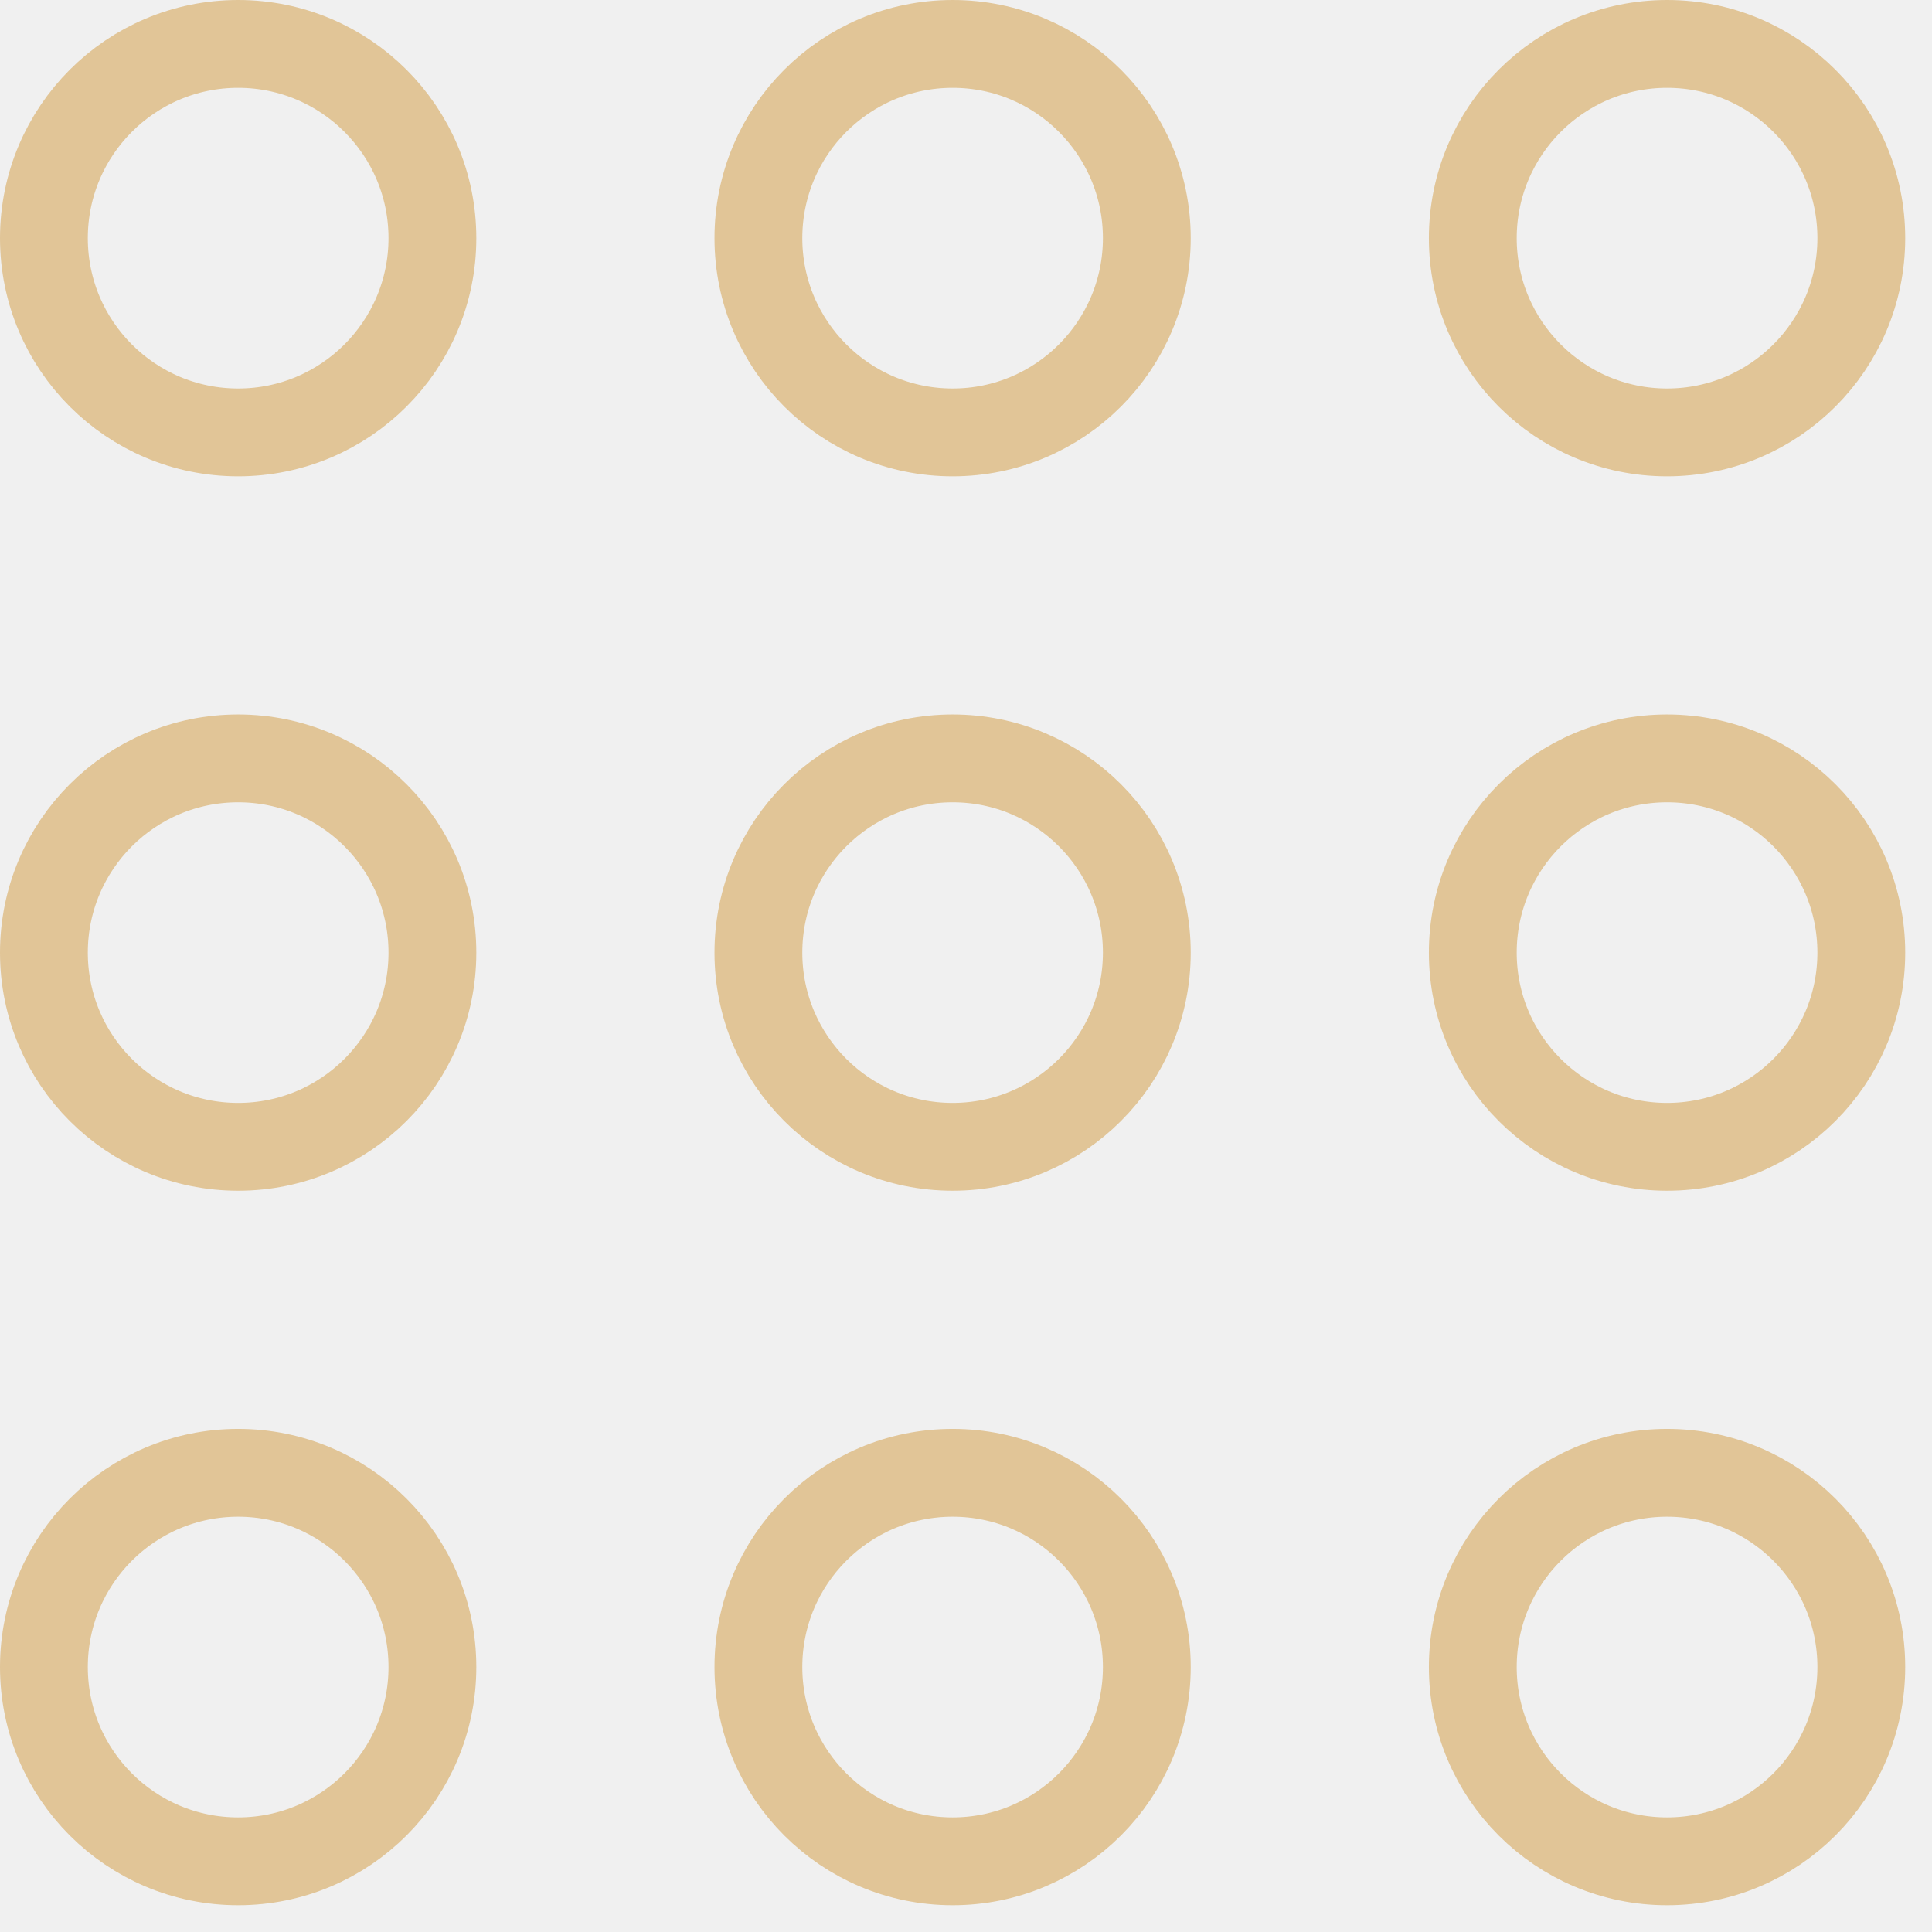
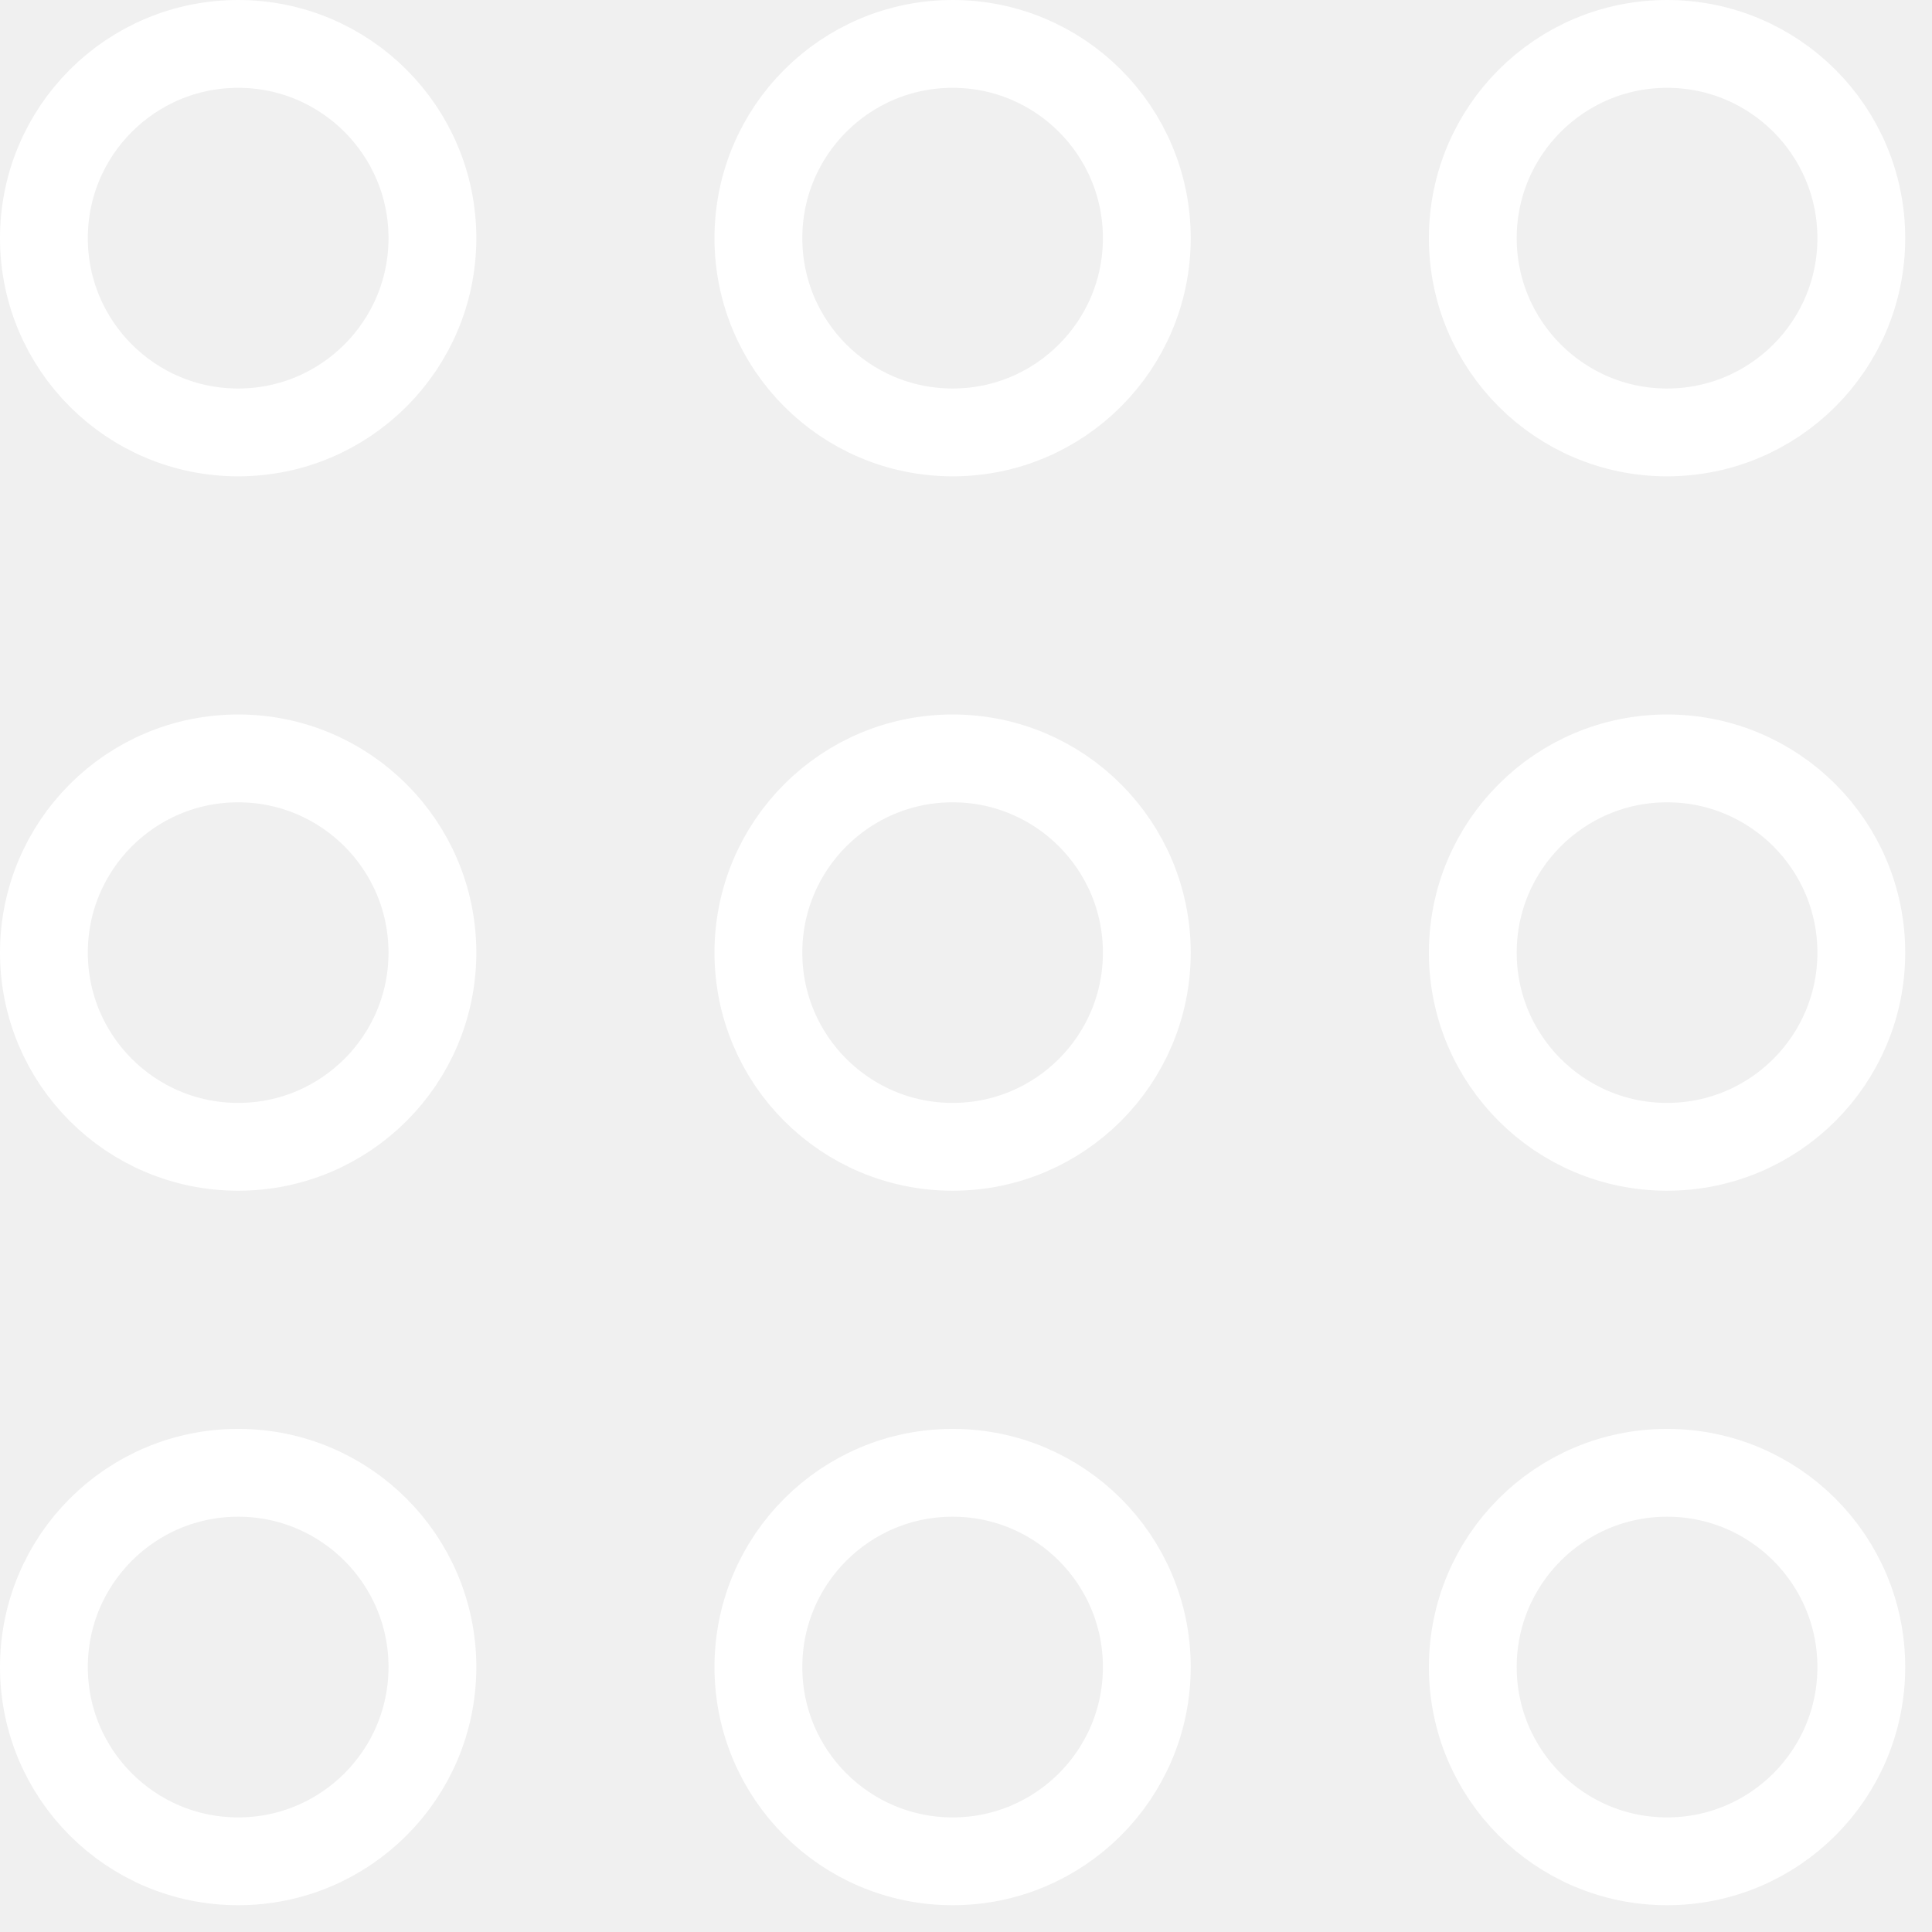
<svg xmlns="http://www.w3.org/2000/svg" width="22" height="22" viewBox="0 0 22 22" fill="none">
-   <path d="M4.924 2.712C4.924 3.933 3.933 4.924 2.712 4.924C1.49 4.924 0.5 3.933 0.5 2.712C0.5 1.49 1.49 0.5 2.712 0.5C3.933 0.5 4.924 1.49 4.924 2.712Z" stroke="#E1C597" />
-   <path d="M4.924 10.848C4.924 12.069 3.933 13.059 2.712 13.059C1.49 13.059 0.5 12.069 0.5 10.848C0.5 9.626 1.49 8.636 2.712 8.636C3.933 8.636 4.924 9.626 4.924 10.848Z" stroke="#E1C597" />
-   <path d="M4.924 18.983C4.924 20.205 3.933 21.195 2.712 21.195C1.49 21.195 0.5 20.205 0.5 18.983C0.5 17.761 1.49 16.771 2.712 16.771C3.933 16.771 4.924 17.761 4.924 18.983Z" stroke="#E1C597" />
-   <path d="M13.059 2.712C13.059 3.933 12.069 4.924 10.848 4.924C9.626 4.924 8.636 3.933 8.636 2.712C8.636 1.49 9.626 0.5 10.848 0.5C12.069 0.5 13.059 1.49 13.059 2.712Z" stroke="#E1C597" />
-   <path d="M13.059 10.848C13.059 12.069 12.069 13.059 10.848 13.059C9.626 13.059 8.636 12.069 8.636 10.848C8.636 9.626 9.626 8.636 10.848 8.636C12.069 8.636 13.059 9.626 13.059 10.848Z" stroke="#E1C597" />
-   <path d="M13.059 18.983C13.059 20.205 12.069 21.195 10.848 21.195C9.626 21.195 8.636 20.205 8.636 18.983C8.636 17.761 9.626 16.771 10.848 16.771C12.069 16.771 13.059 17.761 13.059 18.983Z" stroke="#E1C597" />
-   <path d="M21.195 2.712C21.195 3.933 20.205 4.924 18.983 4.924C17.762 4.924 16.771 3.933 16.771 2.712C16.771 1.49 17.762 0.5 18.983 0.5C20.205 0.5 21.195 1.49 21.195 2.712Z" stroke="#E1C597" />
-   <path d="M21.195 10.848C21.195 12.069 20.205 13.059 18.983 13.059C17.762 13.059 16.771 12.069 16.771 10.848C16.771 9.626 17.762 8.636 18.983 8.636C20.205 8.636 21.195 9.626 21.195 10.848Z" stroke="#E1C597" />
-   <path d="M21.195 18.983C21.195 20.205 20.205 21.195 18.983 21.195C17.762 21.195 16.771 20.205 16.771 18.983C16.771 17.761 17.762 16.771 18.983 16.771C20.205 16.771 21.195 17.761 21.195 18.983Z" stroke="#E1C597" />
+   <path d="M4.924 2.712C4.924 3.933 3.933 4.924 2.712 4.924C1.49 4.924 0.5 3.933 0.5 2.712C0.5 1.49 1.49 0.5 2.712 0.5C3.933 0.5 4.924 1.49 4.924 2.712Z" stroke="white" />
+   <path d="M4.924 10.848C4.924 12.069 3.933 13.059 2.712 13.059C1.49 13.059 0.5 12.069 0.5 10.848C0.5 9.626 1.49 8.636 2.712 8.636C3.933 8.636 4.924 9.626 4.924 10.848Z" stroke="white" />
+   <path d="M4.924 18.983C4.924 20.205 3.933 21.195 2.712 21.195C1.49 21.195 0.5 20.205 0.5 18.983C0.5 17.761 1.49 16.771 2.712 16.771C3.933 16.771 4.924 17.761 4.924 18.983Z" stroke="white" />
+   <path d="M13.059 2.712C13.059 3.933 12.069 4.924 10.848 4.924C9.626 4.924 8.636 3.933 8.636 2.712C8.636 1.49 9.626 0.5 10.848 0.5C12.069 0.5 13.059 1.49 13.059 2.712Z" stroke="white" />
+   <path d="M13.059 10.848C13.059 12.069 12.069 13.059 10.848 13.059C9.626 13.059 8.636 12.069 8.636 10.848C8.636 9.626 9.626 8.636 10.848 8.636C12.069 8.636 13.059 9.626 13.059 10.848Z" stroke="white" />
+   <path d="M13.059 18.983C13.059 20.205 12.069 21.195 10.848 21.195C9.626 21.195 8.636 20.205 8.636 18.983C8.636 17.761 9.626 16.771 10.848 16.771C12.069 16.771 13.059 17.761 13.059 18.983Z" stroke="white" />
+   <path d="M21.195 2.712C21.195 3.933 20.205 4.924 18.983 4.924C17.762 4.924 16.771 3.933 16.771 2.712C16.771 1.49 17.762 0.5 18.983 0.5C20.205 0.5 21.195 1.49 21.195 2.712Z" stroke="white" />
+   <path d="M21.195 10.848C21.195 12.069 20.205 13.059 18.983 13.059C17.762 13.059 16.771 12.069 16.771 10.848C16.771 9.626 17.762 8.636 18.983 8.636C20.205 8.636 21.195 9.626 21.195 10.848Z" stroke="white" />
+   <path d="M21.195 18.983C21.195 20.205 20.205 21.195 18.983 21.195C17.762 21.195 16.771 20.205 16.771 18.983C16.771 17.761 17.762 16.771 18.983 16.771C20.205 16.771 21.195 17.761 21.195 18.983Z" stroke="white" />
</svg>
